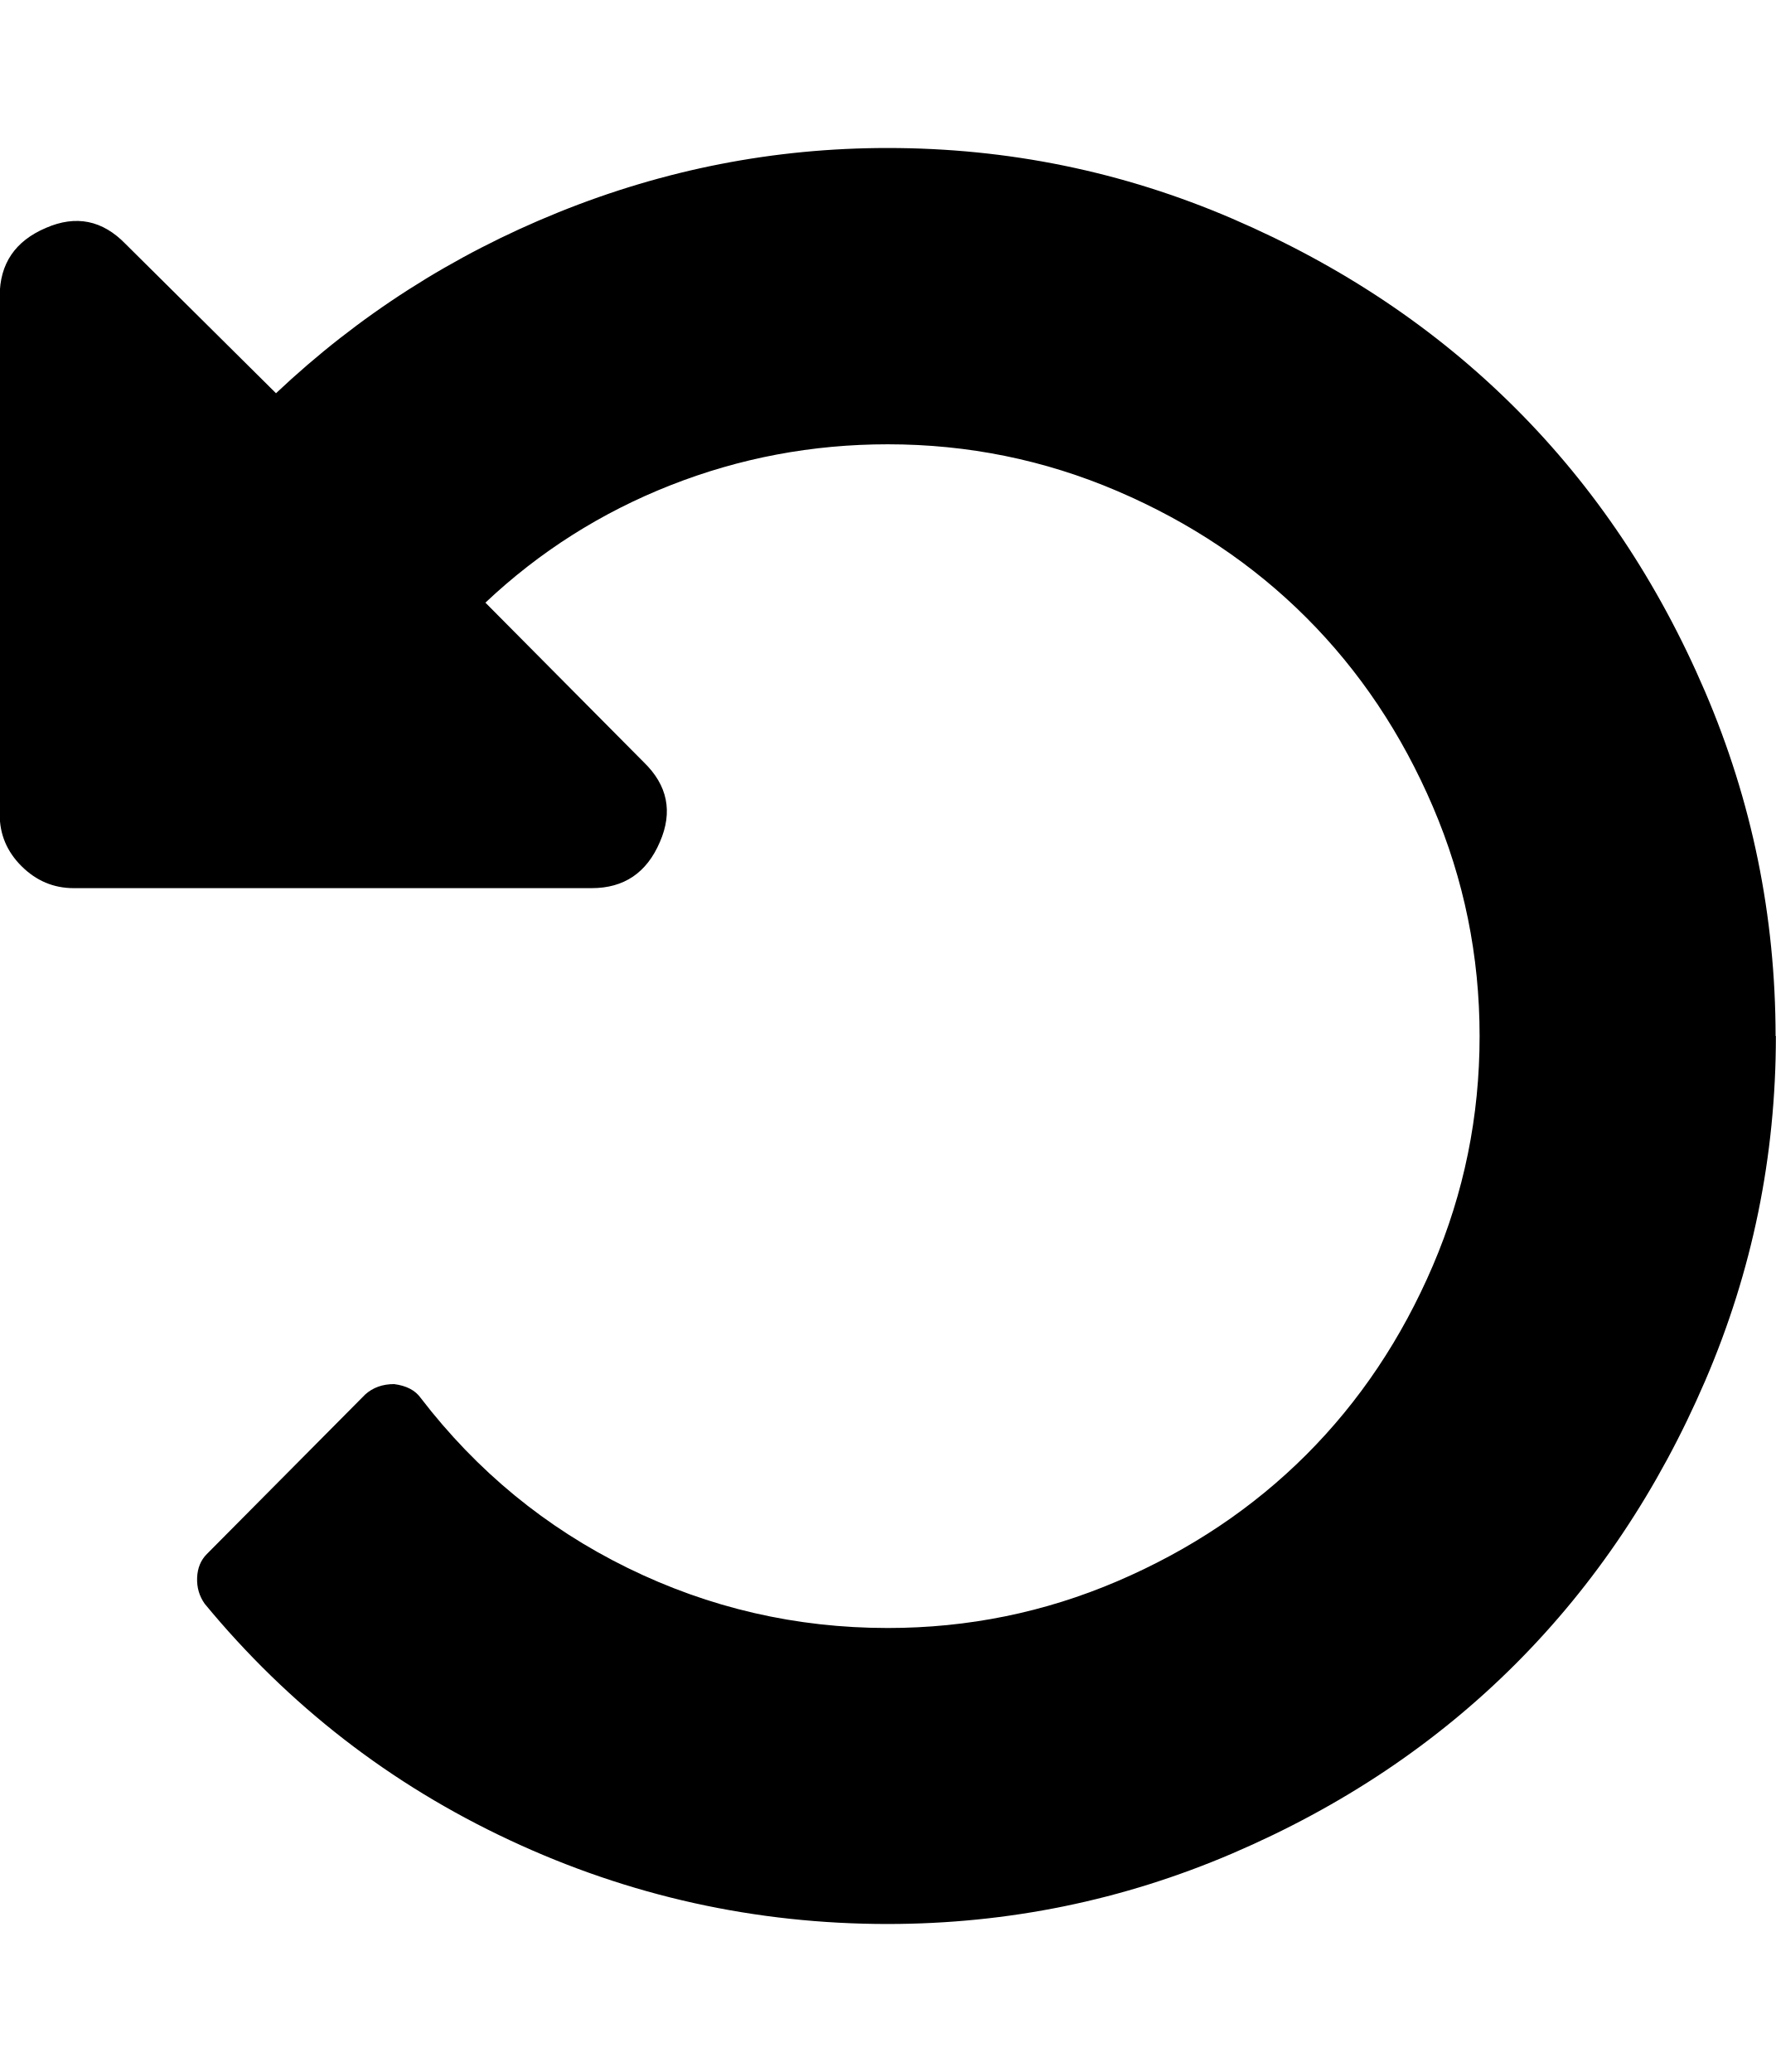
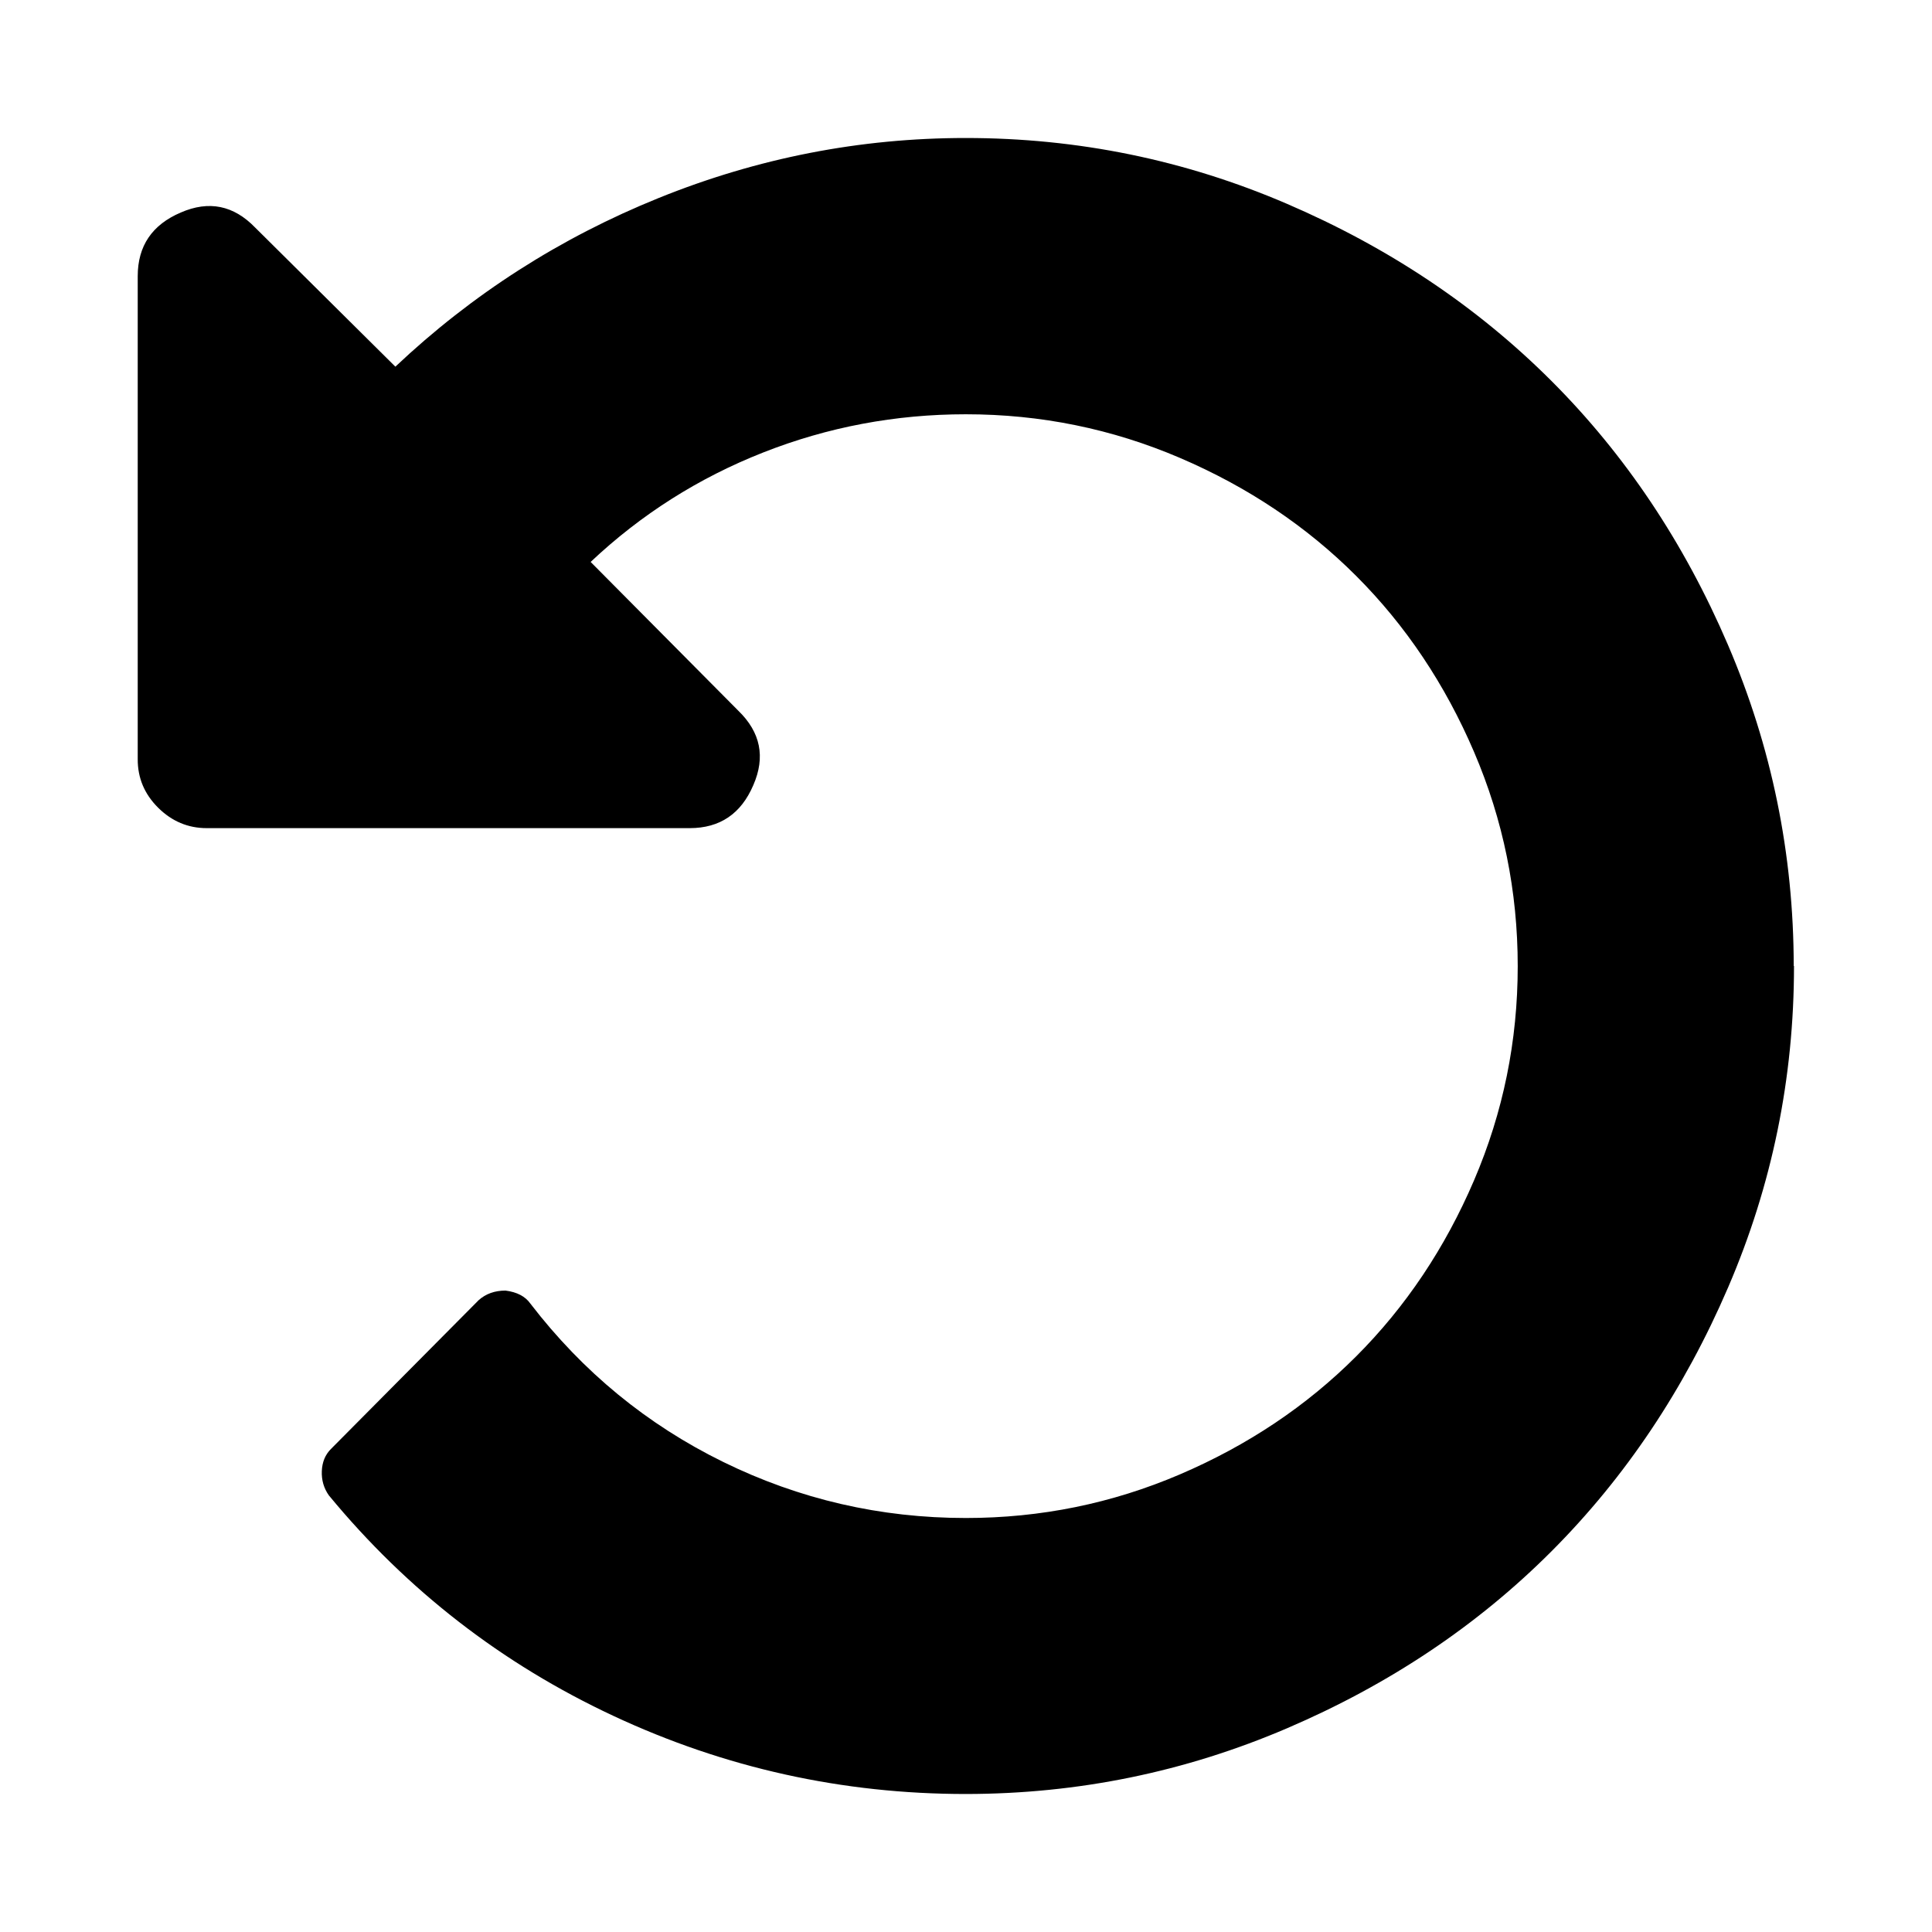
- <svg xmlns="http://www.w3.org/2000/svg" version="1.1" width="12" height="14" viewBox="0 0 12 14">
+ <svg xmlns="http://www.w3.org/2000/svg" version="1.1" width="20" height="20" viewBox="0 0 12 14">
  <path d="M12 7q0 1.219-0.477 2.328t-1.281 1.914-1.914 1.281-2.328 0.477q-1.344 0-2.555-0.566t-2.062-1.598q-0.055-0.078-0.051-0.176t0.066-0.16l1.070-1.078q0.078-0.070 0.195-0.070 0.125 0.016 0.18 0.094 0.57 0.742 1.398 1.148t1.758 0.406q0.813 0 1.551-0.316t1.277-0.855 0.855-1.277 0.316-1.551-0.316-1.551-0.855-1.277-1.277-0.855-1.551-0.316q-0.766 0-1.469 0.277t-1.25 0.793l1.070 1.078q0.242 0.234 0.109 0.539-0.133 0.312-0.461 0.312h-3.5q-0.203 0-0.352-0.148t-0.148-0.352v-3.5q0-0.328 0.312-0.461 0.305-0.133 0.539 0.109l1.016 1.008q0.836-0.789 1.91-1.223t2.223-0.434q1.219 0 2.328 0.477t1.914 1.281 1.281 1.914 0.477 2.328z" />
</svg>
